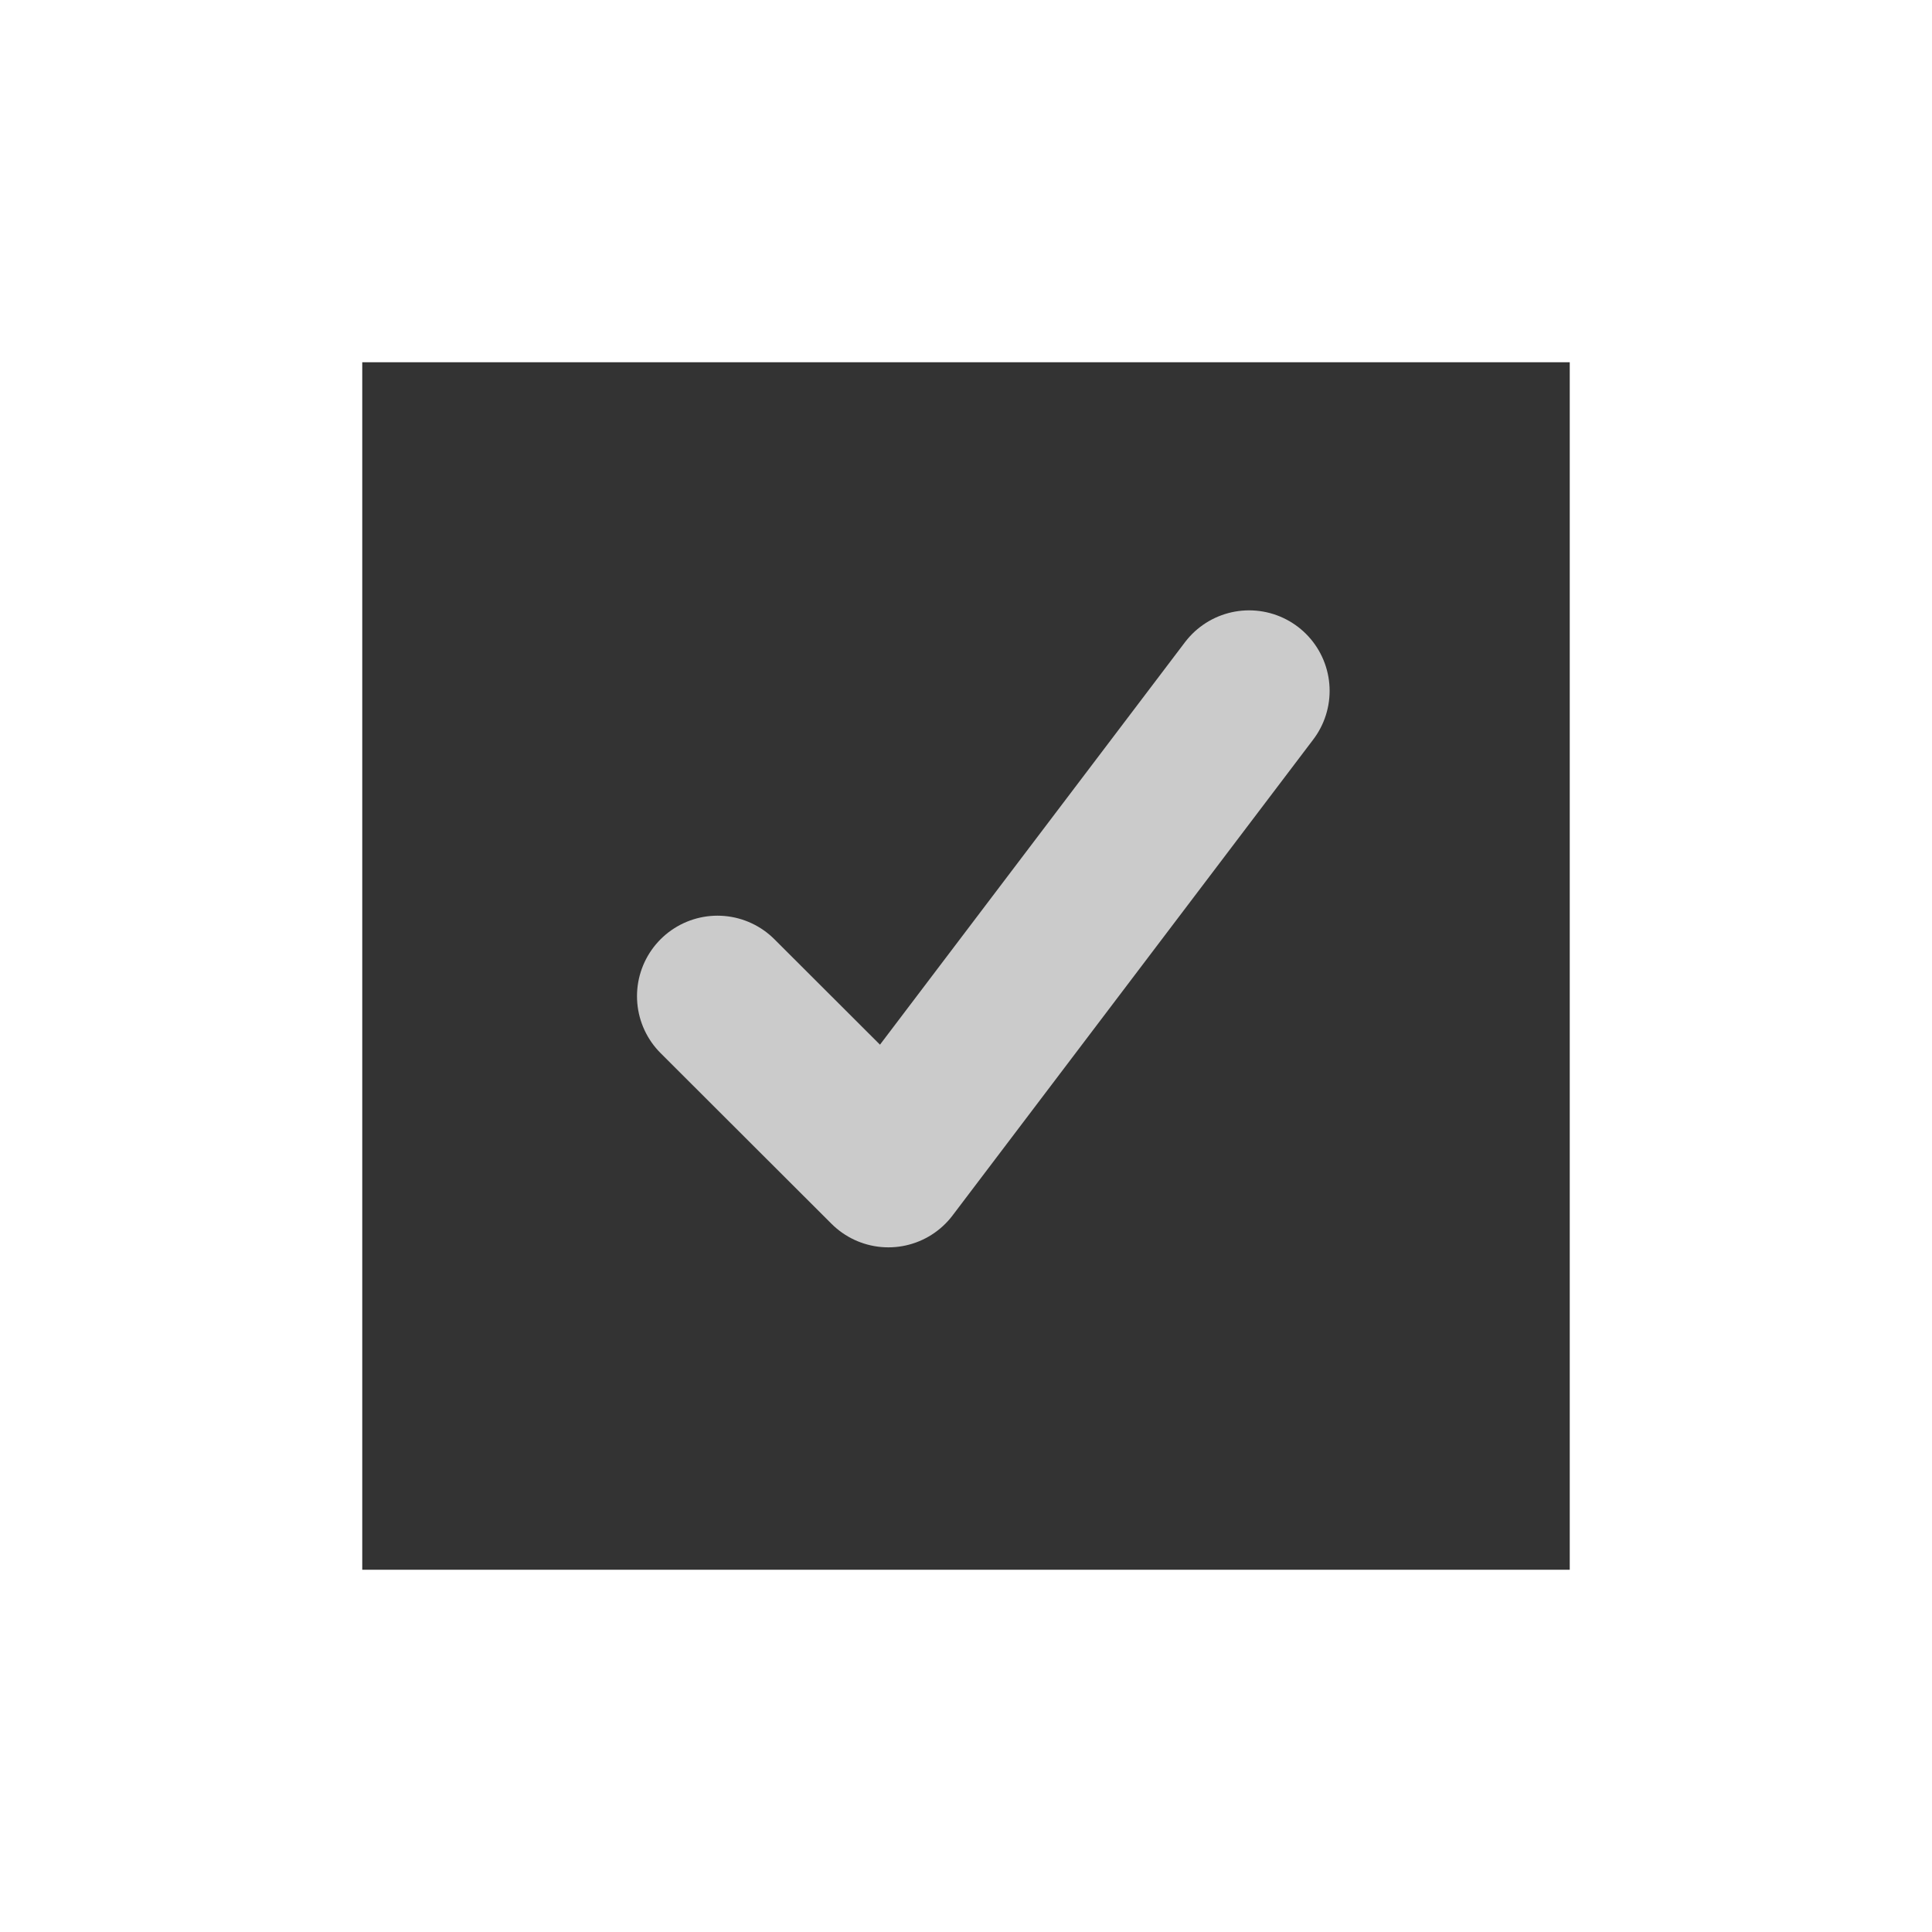
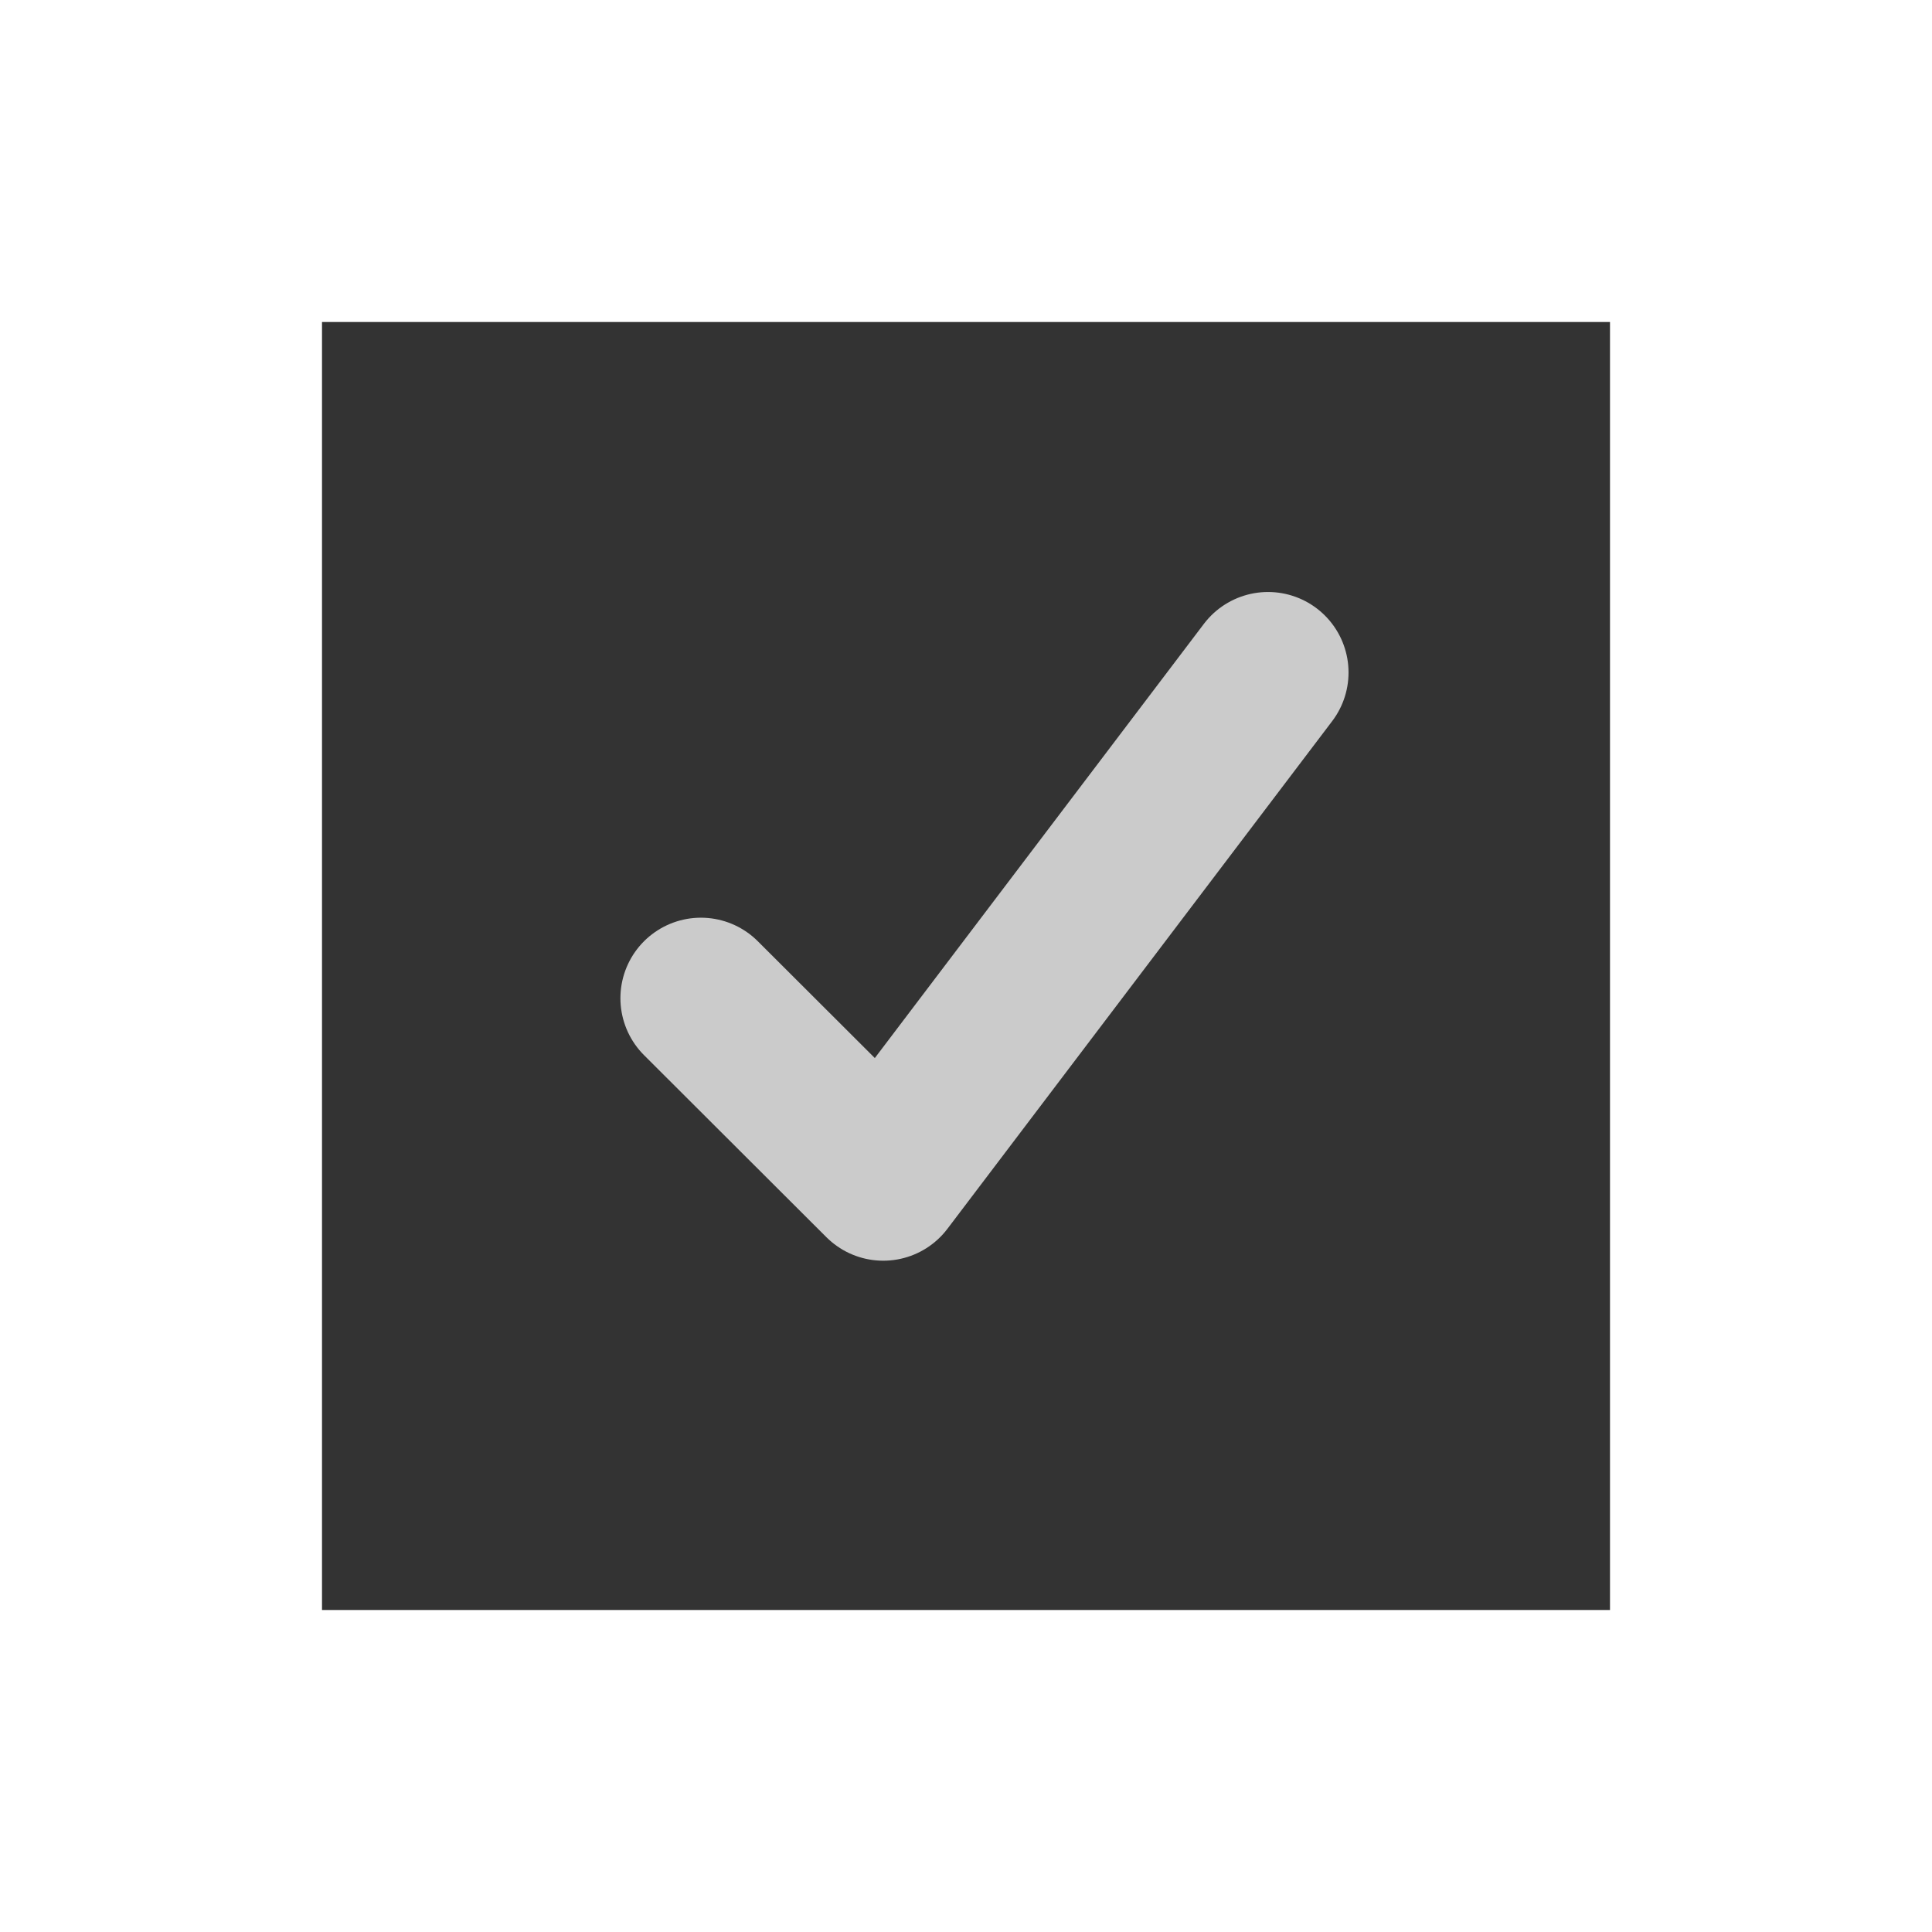
<svg xmlns="http://www.w3.org/2000/svg" width="24" height="24" viewBox="0 0 24 24" id="svg2" version="1.1">
  <defs id="defs4" />
  <g id="layer1" transform="translate(0,-1028.362)">
-     <rect style="opacity:1;fill:#333333;fill-opacity:1;stroke:none;stroke-width:2.8;stroke-linecap:round;stroke-linejoin:miter;stroke-miterlimit:4;stroke-dasharray:none;stroke-dashoffset:36.54;stroke-opacity:1" id="rect4219" width="15" height="15" x="4.5" y="1032.862" />
-     <path style="fill:none;fill-rule:evenodd;stroke:#cbcbcb;stroke-width:2;stroke-linecap:round;stroke-linejoin:round;stroke-opacity:1;stroke-miterlimit:4;stroke-dasharray:none" d="m 8.913,1040.737 2.123,2.12 4.481,-5.913" id="path4217" />
+     <rect style="opacity:1;fill:#333333;fill-opacity:1;stroke:none;stroke-width:2.8;stroke-linecap:round;stroke-linejoin:miter;stroke-miterlimit:4;stroke-dasharray:none;stroke-dashoffset:36.54;stroke-opacity:1" id="rect4219" width="16" height="16" x="4" y="1032.362" />
+     <path style="fill:none;fill-rule:evenodd;stroke:#cbcbcb;stroke-width:2;stroke-linecap:round;stroke-linejoin:round;stroke-miterlimit:4;stroke-dasharray:none;stroke-opacity:1" d="m 8.707,1040.762 2.265,2.261 4.78,-6.307" id="path4217" />
  </g>
</svg>
